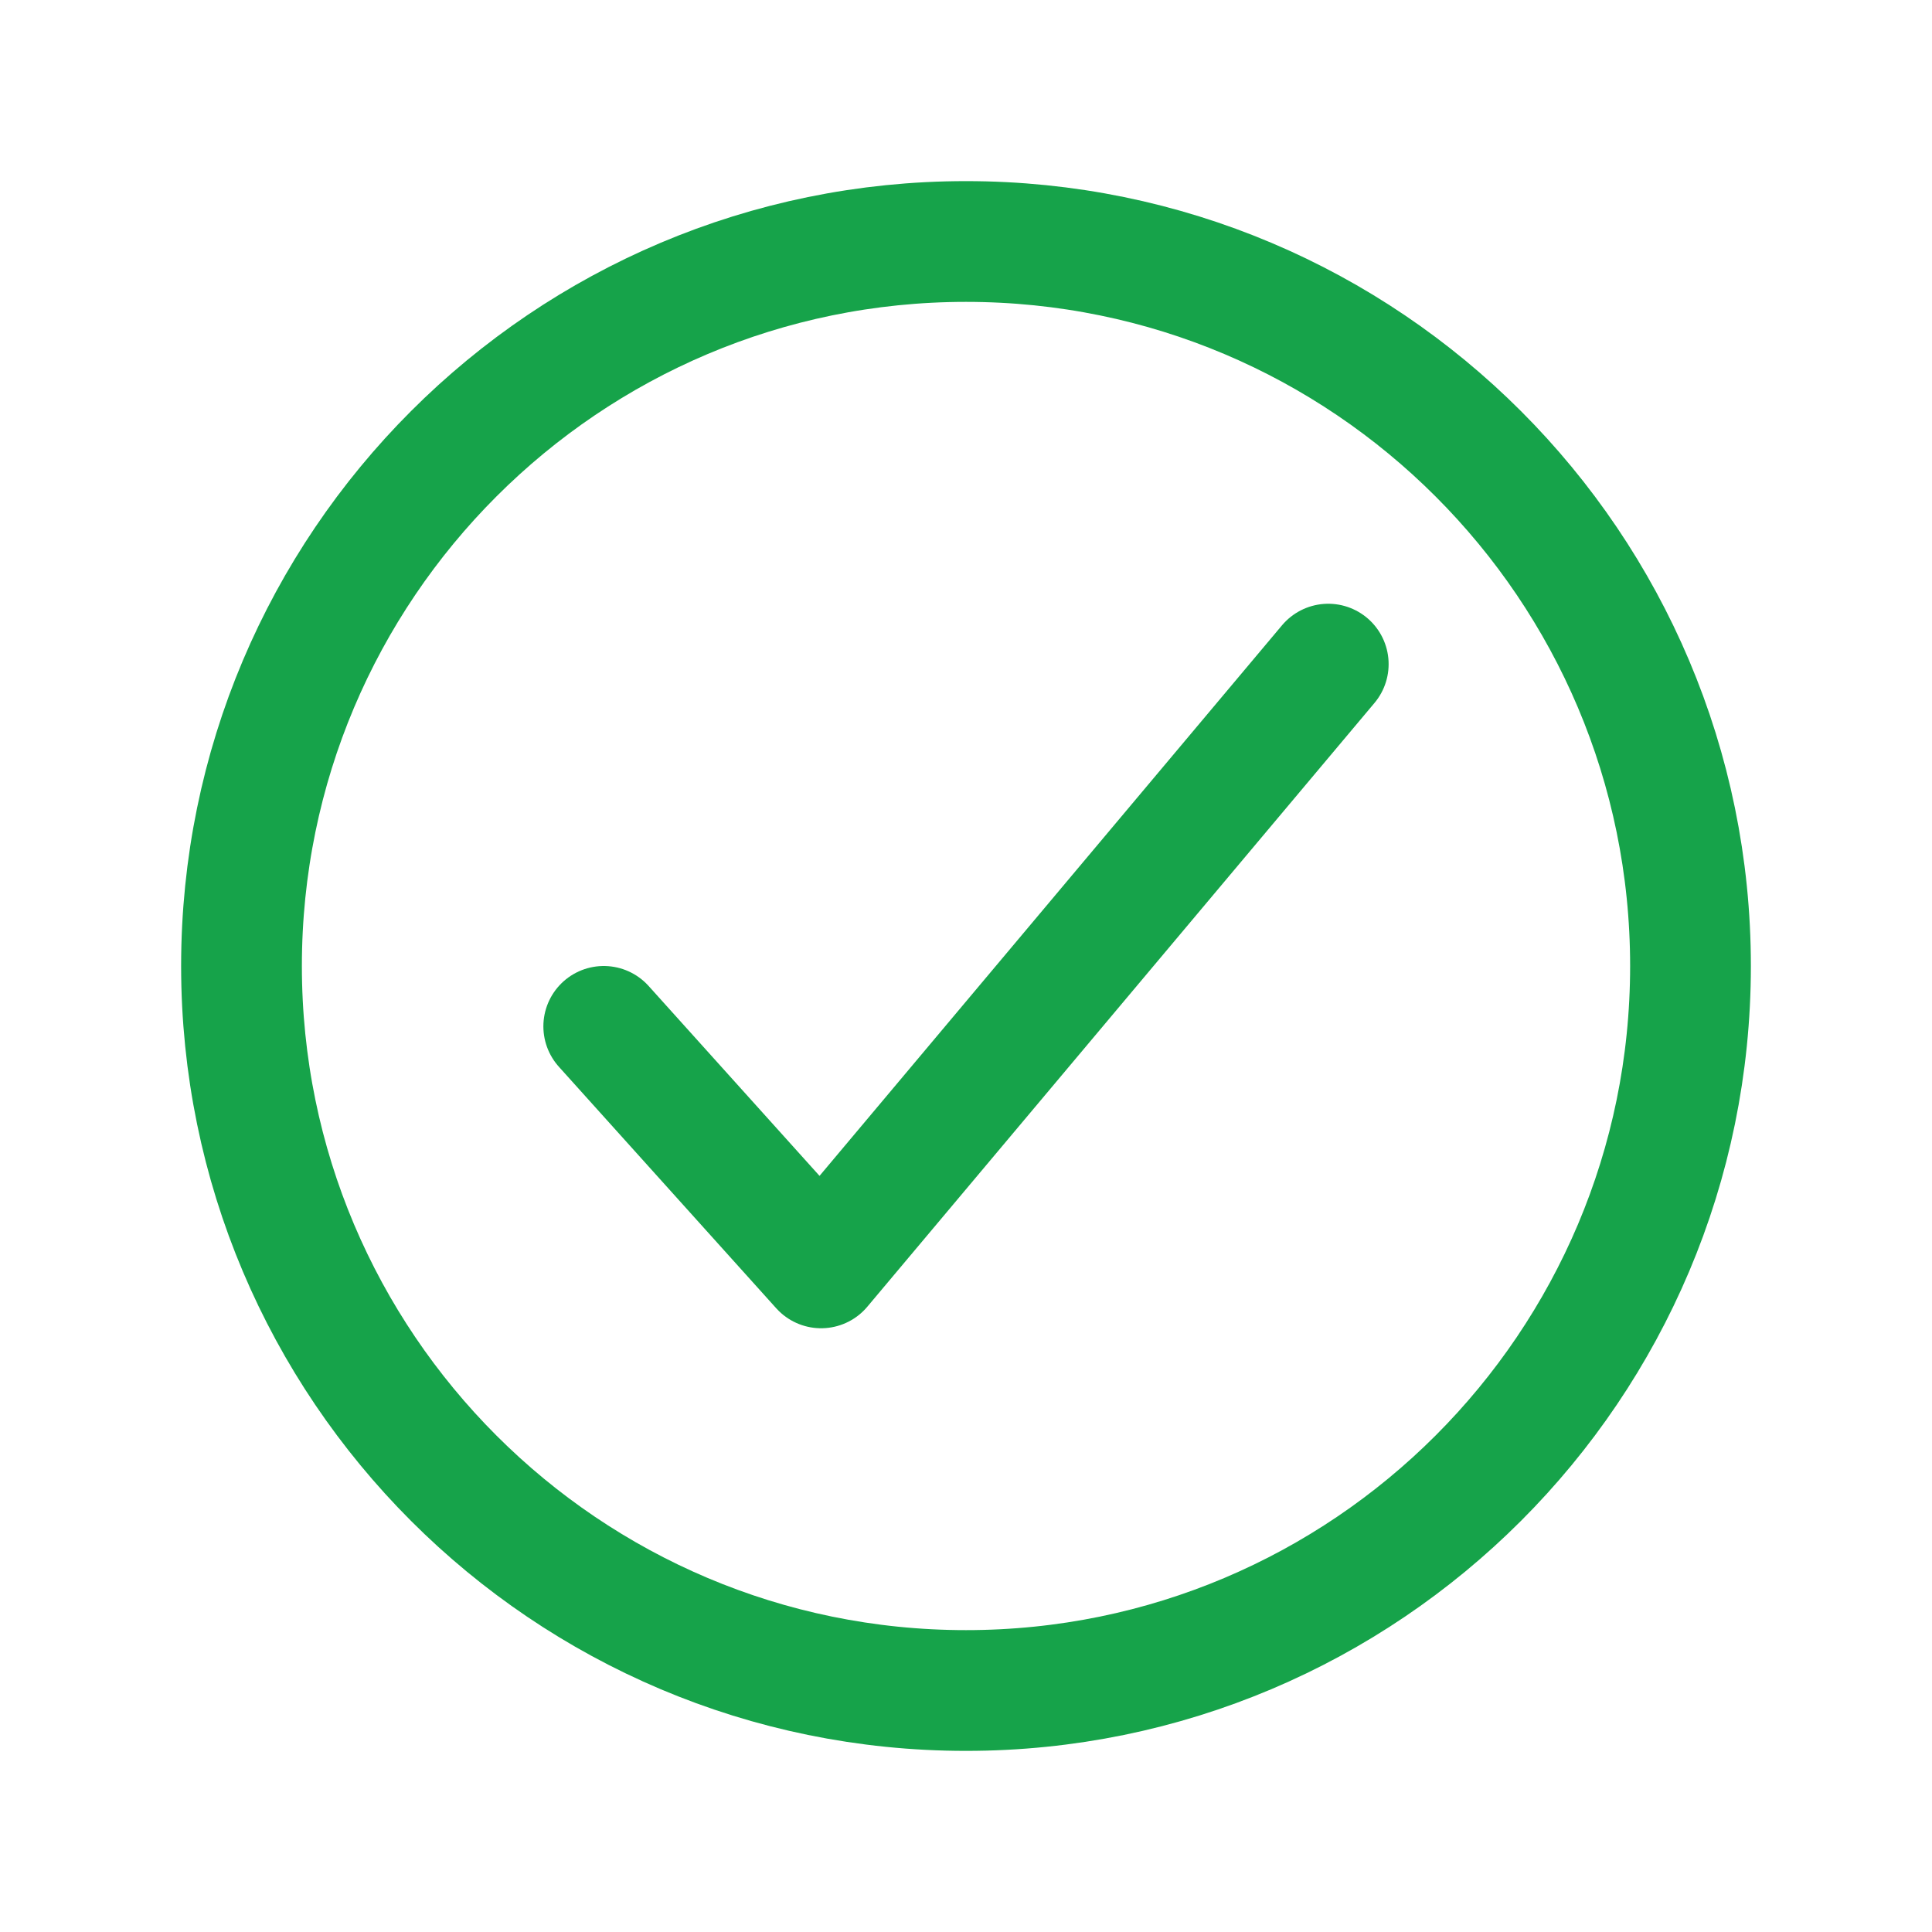
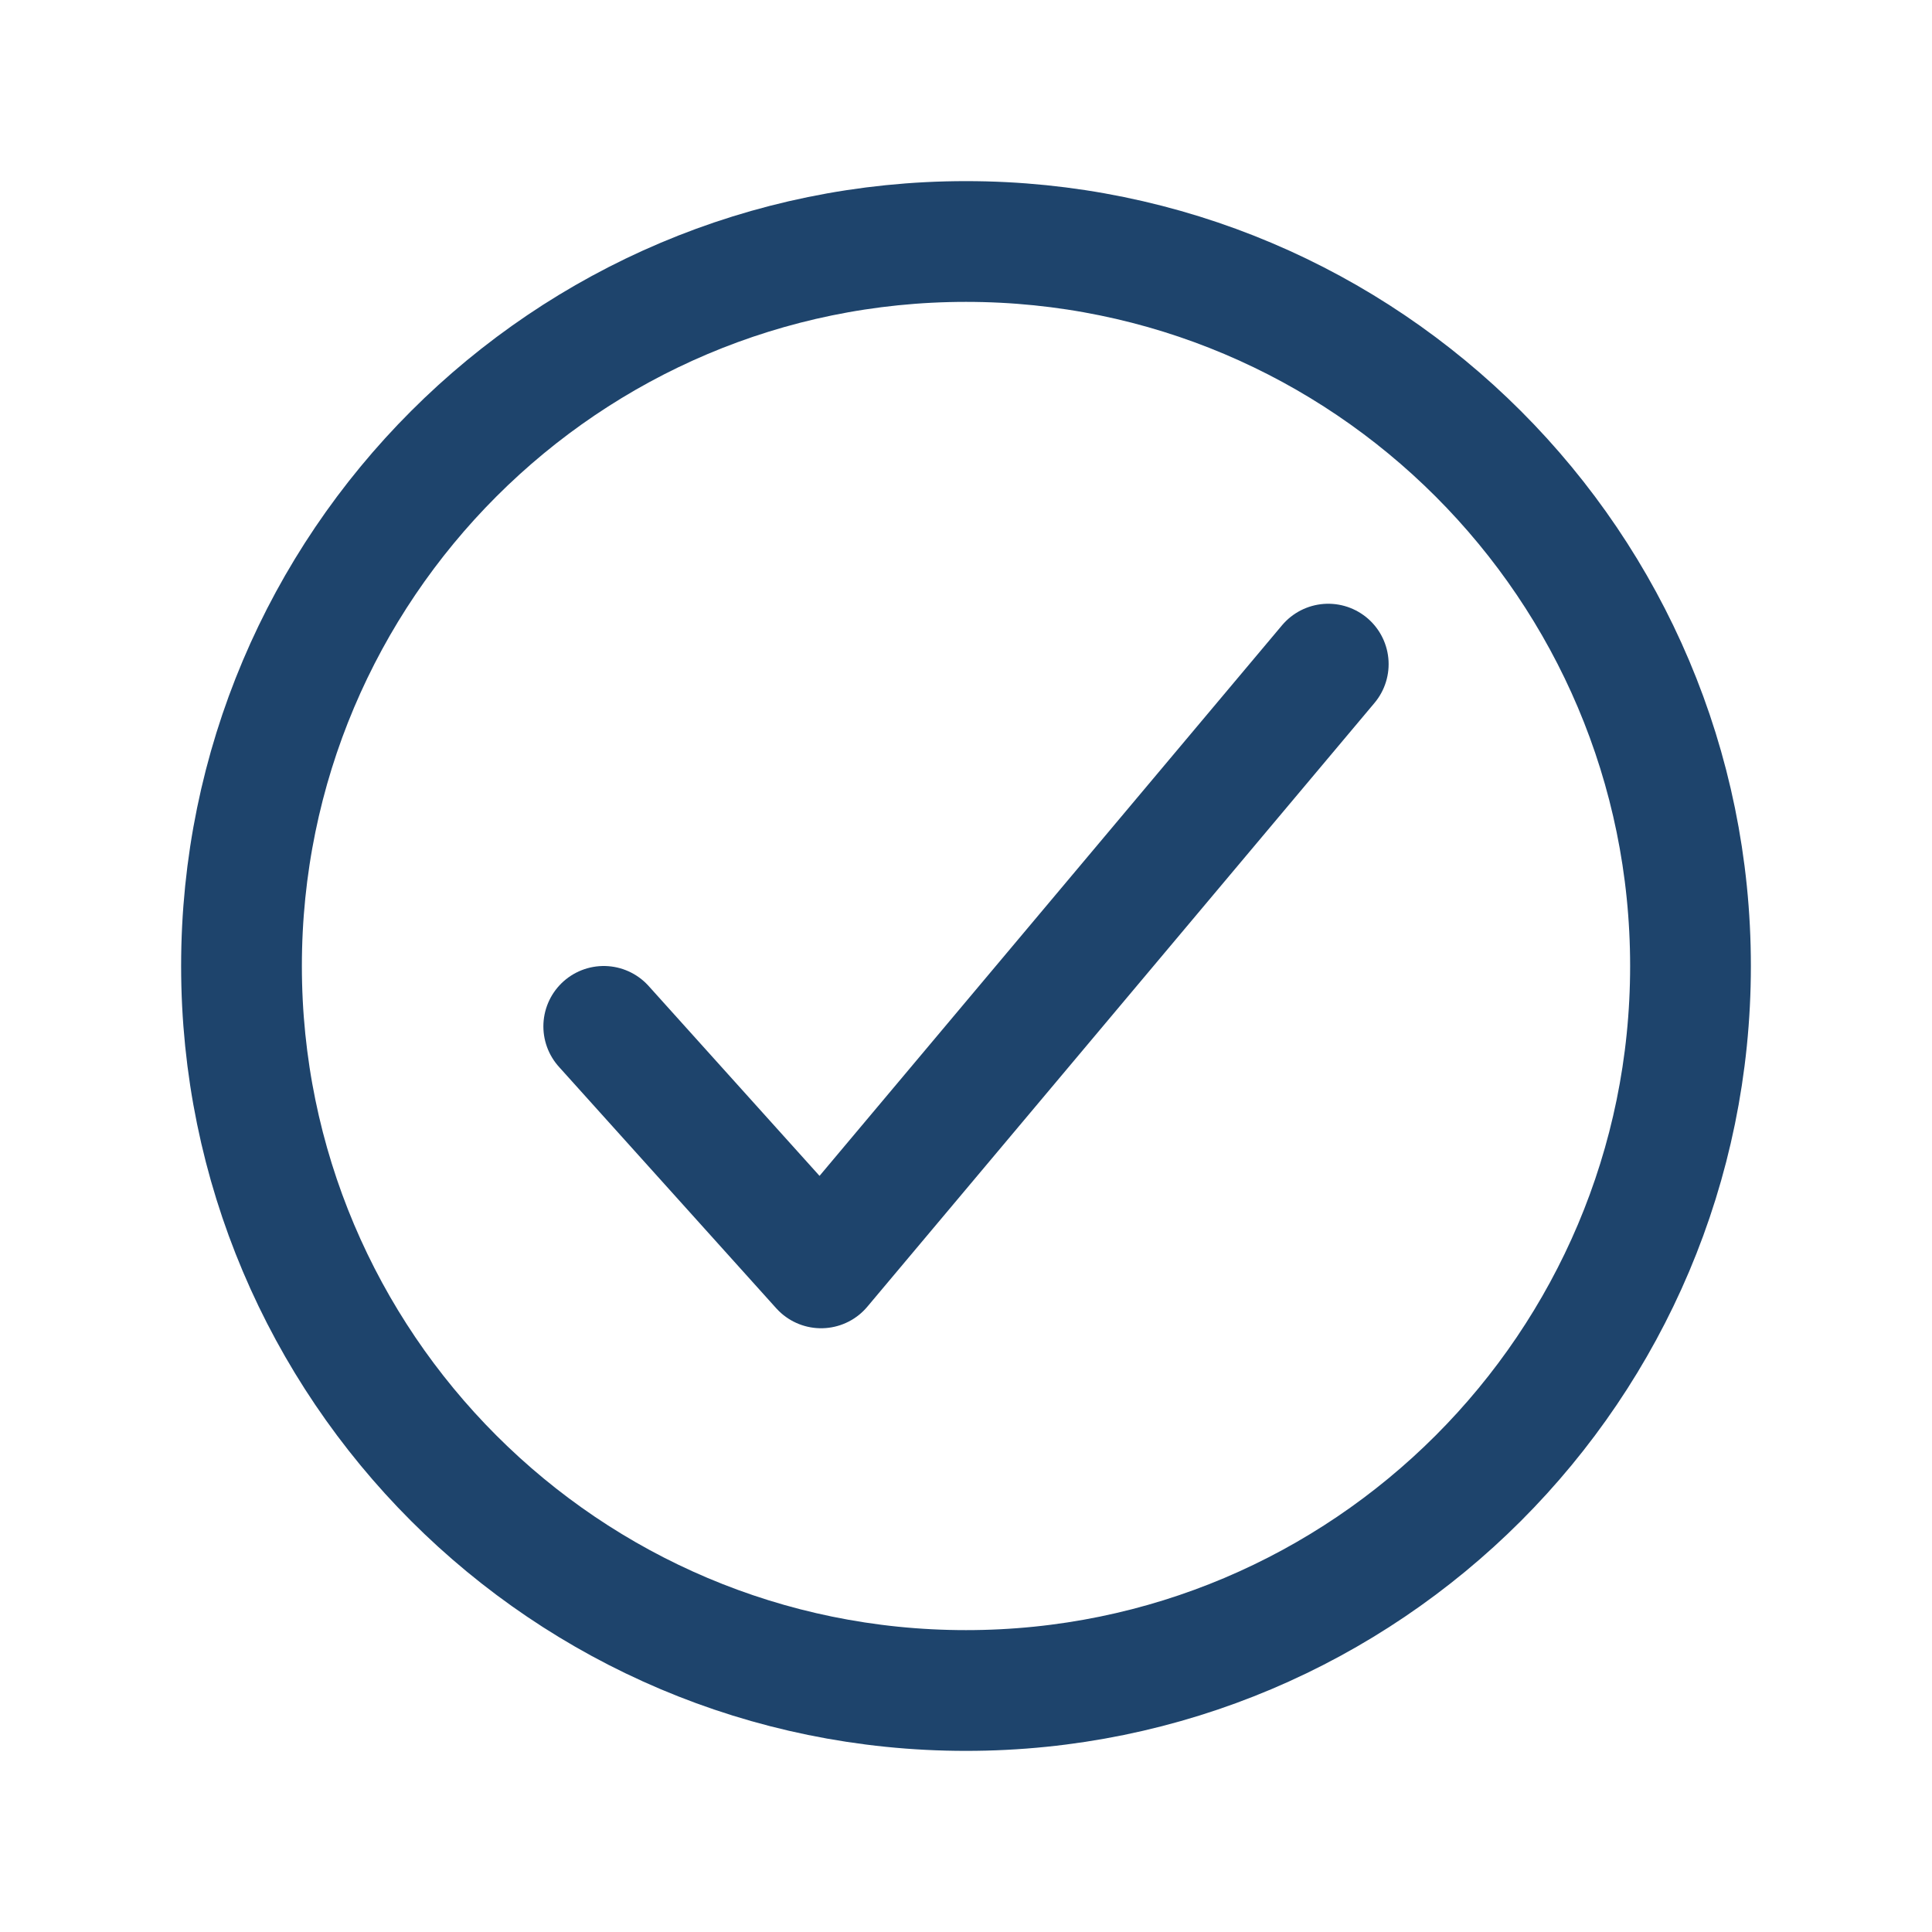
<svg xmlns="http://www.w3.org/2000/svg" class="ionicon" viewBox="0 0 512 512">
-   <path d="M448 256c0-106-86-192-192-192S64 150 64 256s86 192 192 192 192-86 192-192z" fill="none" stroke="#16a34a" stroke-miterlimit="10" stroke-width="32" />
-   <path fill="none" stroke="#16a34a" stroke-linecap="round" stroke-linejoin="round" stroke-width="32" d="M352 176L217.6 336 160 272" />
+   <path d="M448 256c0-106-86-192-192-192S64 150 64 256s86 192 192 192 192-86 192-192z" fill="none" stroke="#1E446C" stroke-miterlimit="10" stroke-width="32" />
+   <path fill="none" stroke="#1E446C" stroke-linecap="round" stroke-linejoin="round" stroke-width="32" d="M352 176L217.6 336 160 272" />
</svg>
